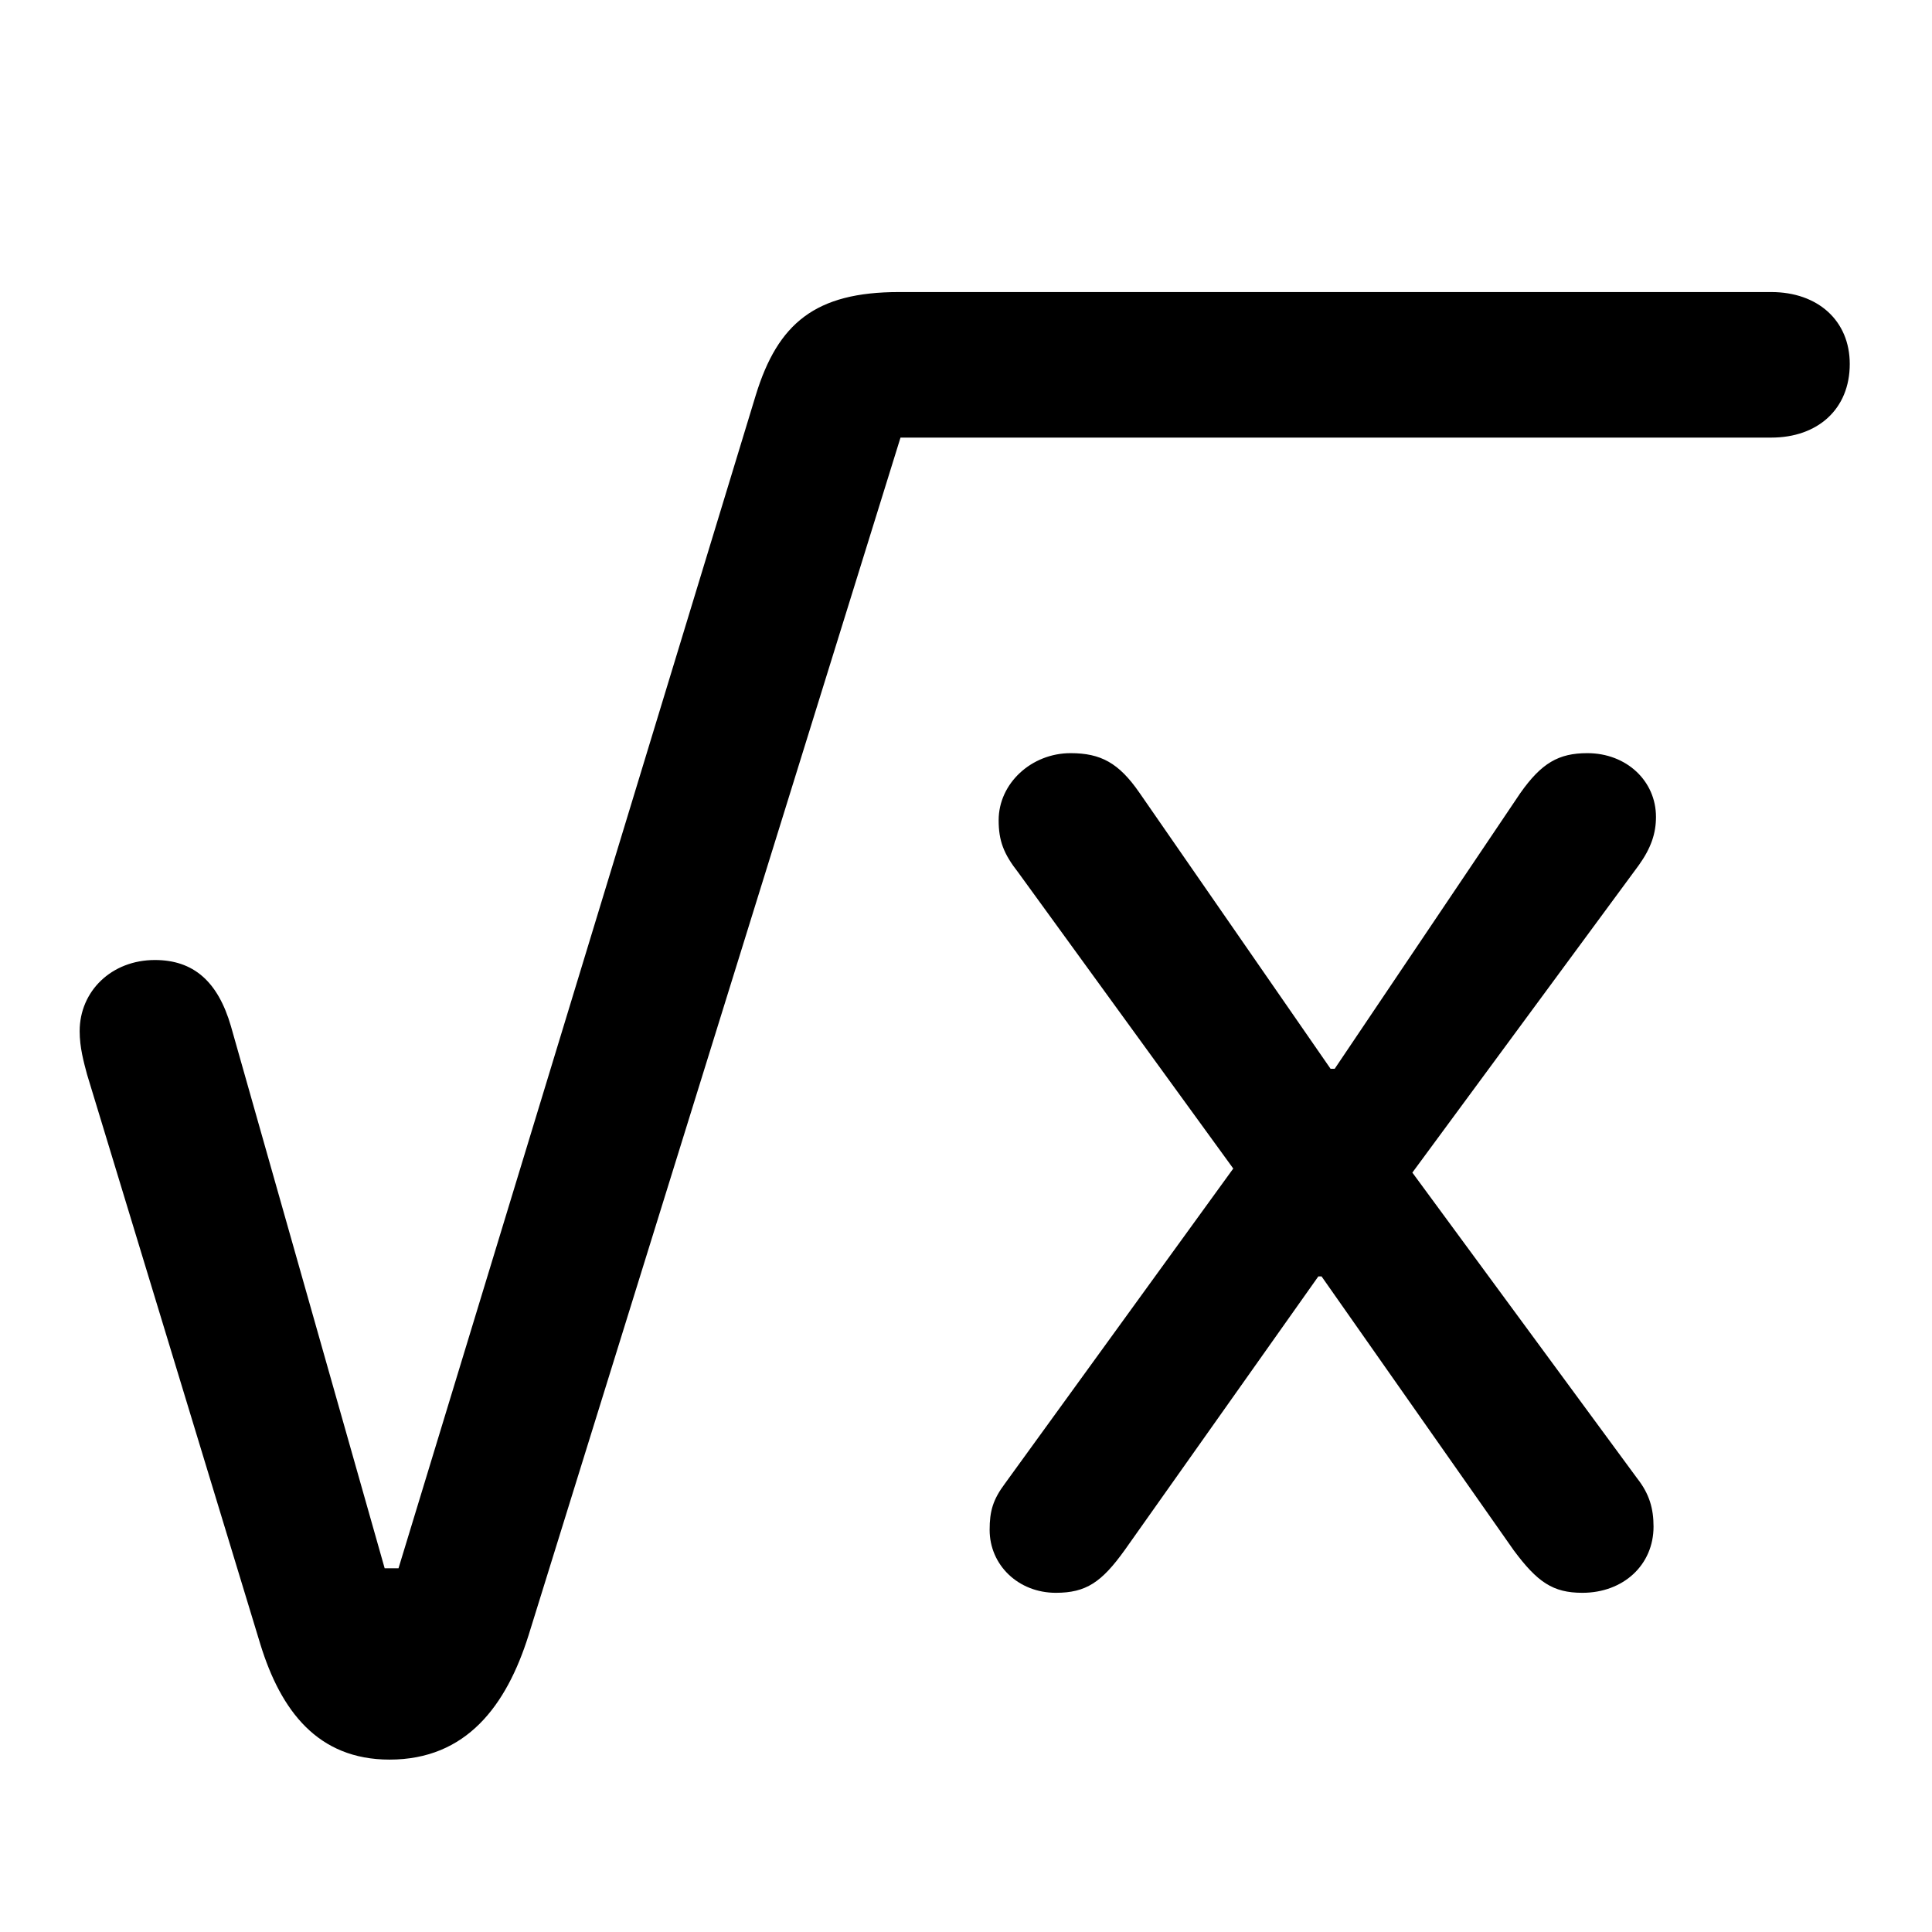
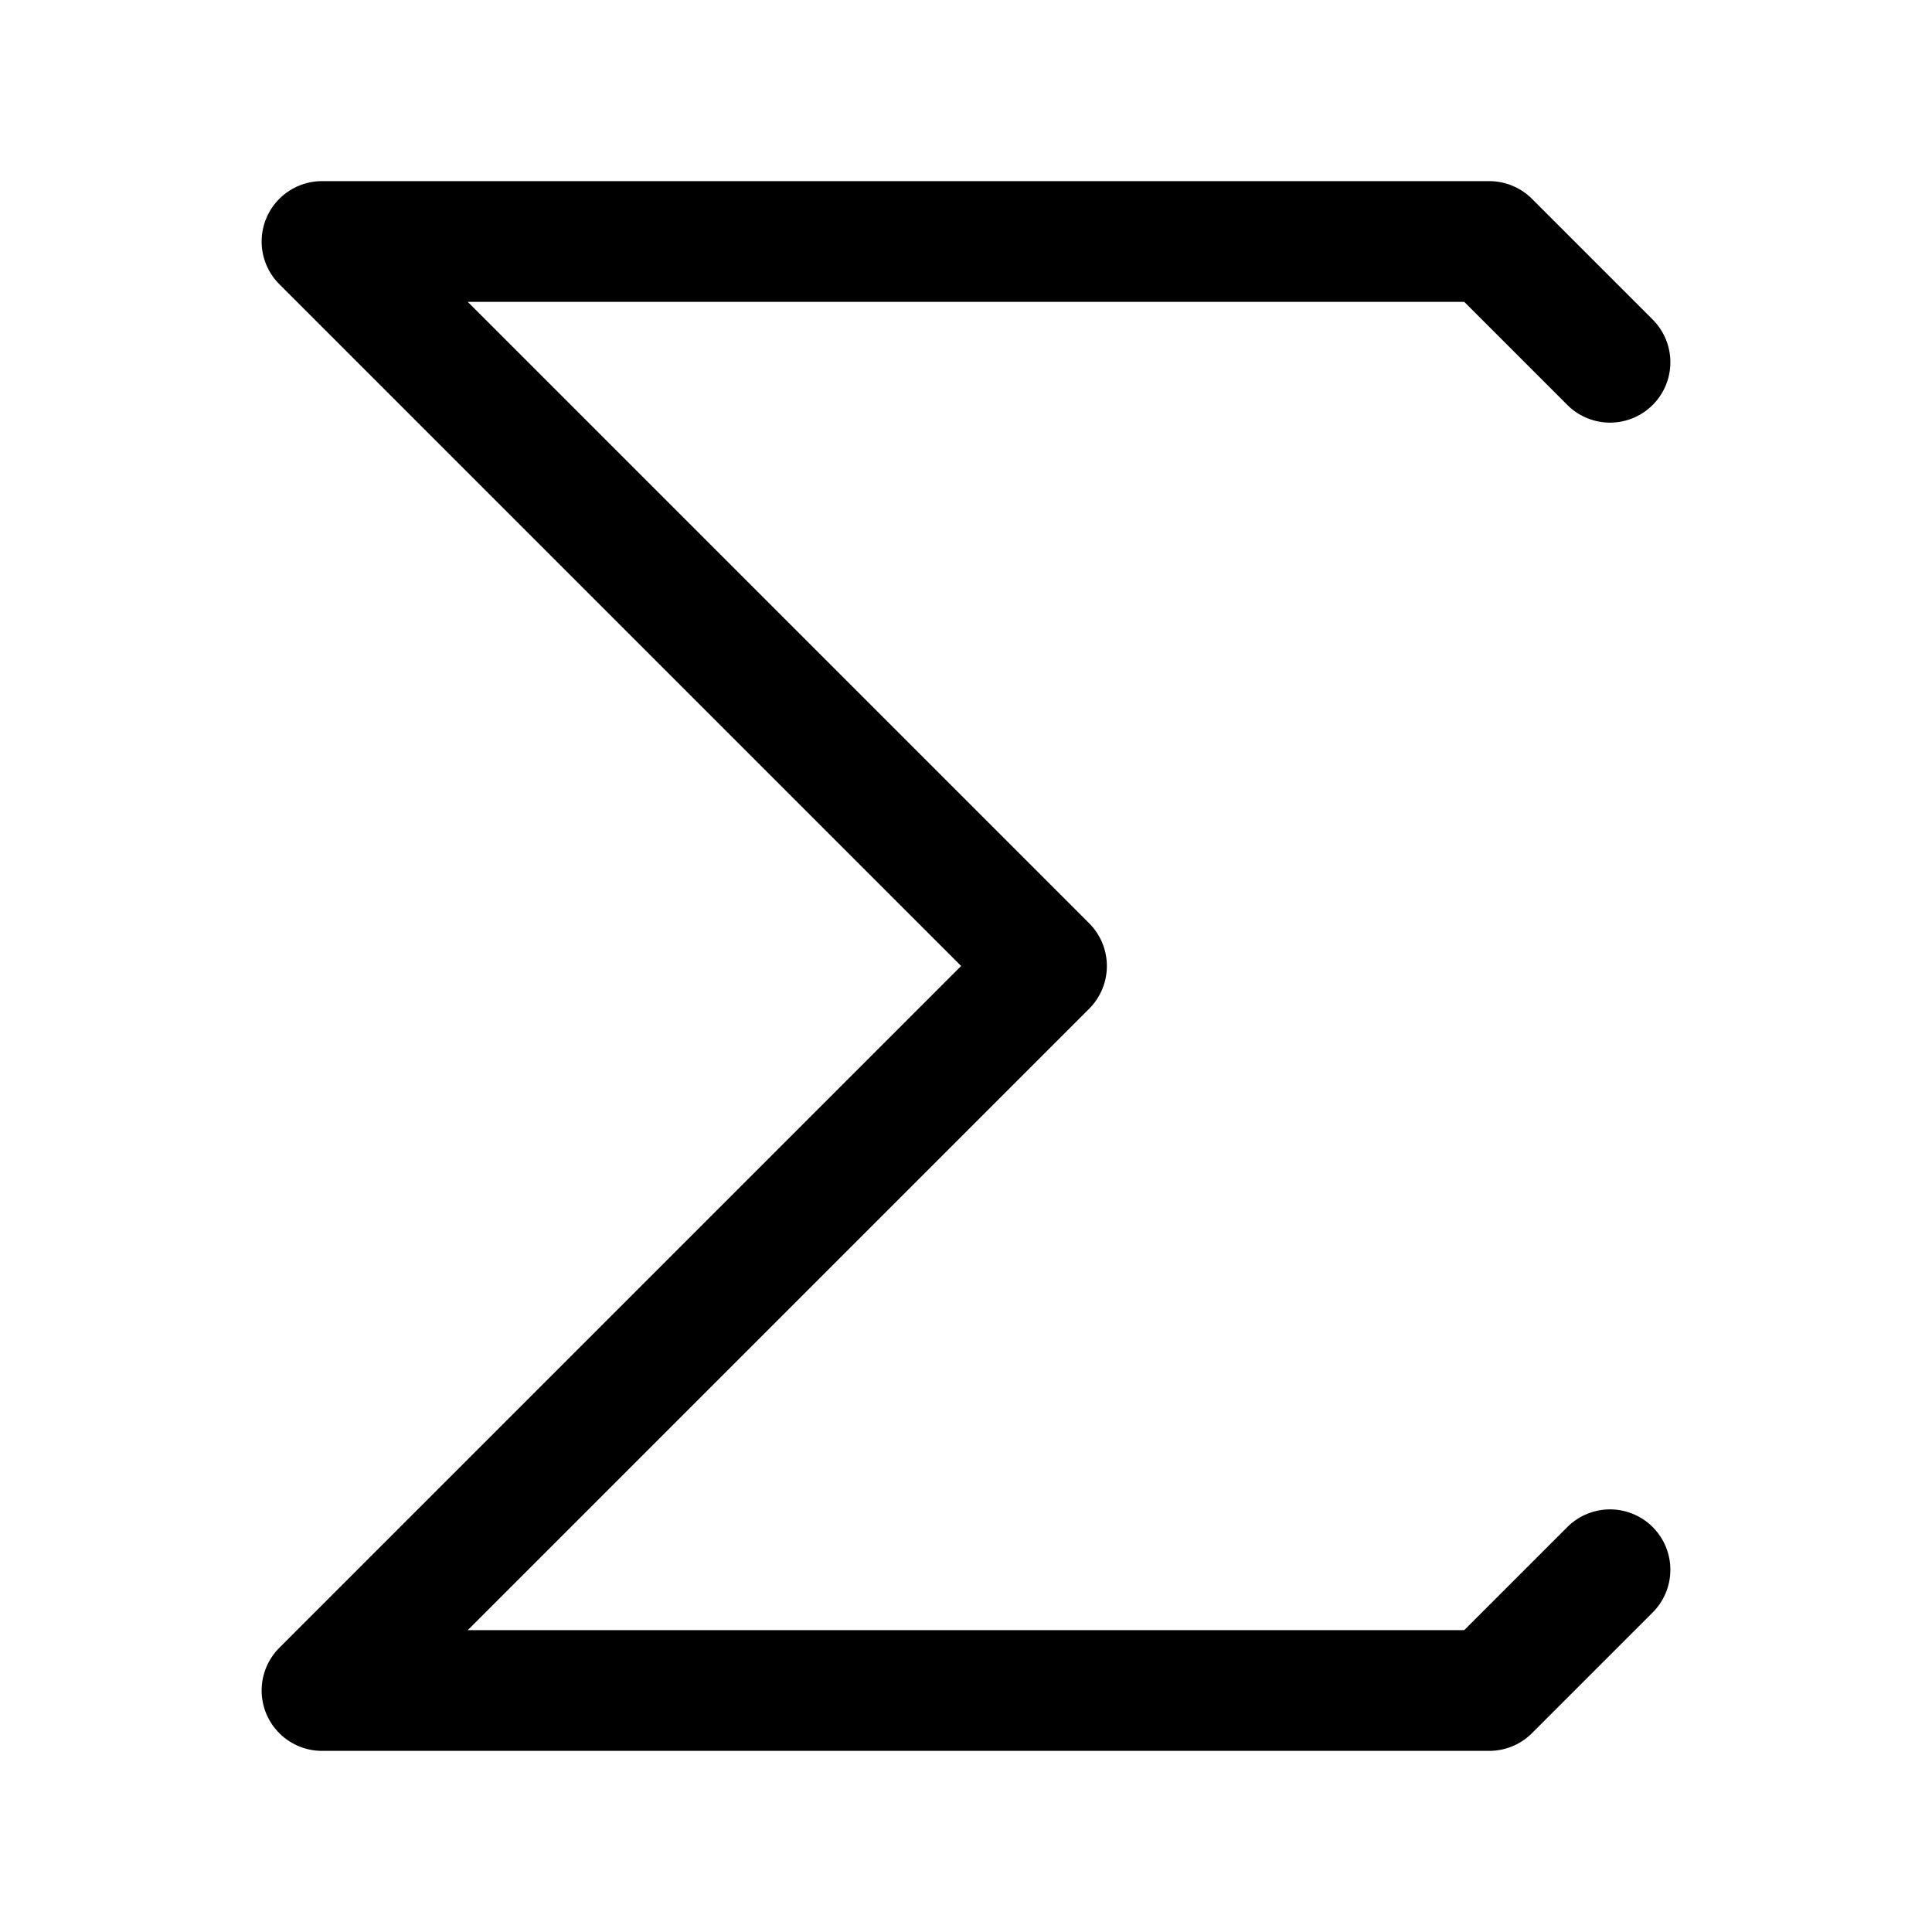
- <svg viewBox="0 0 30 30" class="equation">
-   <path d="M6.049 27.323C7.242 27.323 7.864 26.485 8.207 25.394L13.983 6.795H27.504C28.227 6.795 28.723 6.351 28.723 5.652C28.723 4.979 28.227 4.535 27.504 4.535H13.958C12.663 4.535 12.079 5.018 11.736 6.135L6.188 24.352H5.973L3.586 15.935C3.383 15.237 3.002 14.907 2.405 14.907C1.732 14.907 1.237 15.39 1.237 16.012C1.237 16.266 1.301 16.494 1.352 16.685L4.043 25.533C4.36 26.561 4.932 27.323 6.049 27.323ZM16.395 24.733C16.865 24.733 17.106 24.568 17.462 24.073L20.471 19.82H20.521L23.505 24.073C23.873 24.568 24.114 24.733 24.571 24.733C25.206 24.733 25.676 24.302 25.676 23.705C25.676 23.426 25.612 23.197 25.422 22.956L21.931 18.208L25.447 13.435C25.638 13.168 25.714 12.94 25.714 12.685C25.714 12.127 25.257 11.695 24.648 11.695C24.203 11.695 23.936 11.848 23.606 12.317L20.725 16.596H20.661L17.69 12.305C17.373 11.848 17.094 11.695 16.624 11.695C16.015 11.695 15.507 12.165 15.507 12.736C15.507 13.054 15.583 13.257 15.812 13.549L19.15 18.145L15.608 23.032C15.418 23.286 15.367 23.464 15.367 23.756C15.367 24.302 15.812 24.733 16.395 24.733Z">
-     </path>
+ <svg xmlns="http://www.w3.org/2000/svg" width="24" height="24" viewBox="0 0 48 48" fill="none">
+   <path d="M40 9L37 6H8L26 24L8 42H37L40 39" stroke="currentColor" stroke-width="3" stroke-linecap="round" stroke-linejoin="round" />
</svg>
